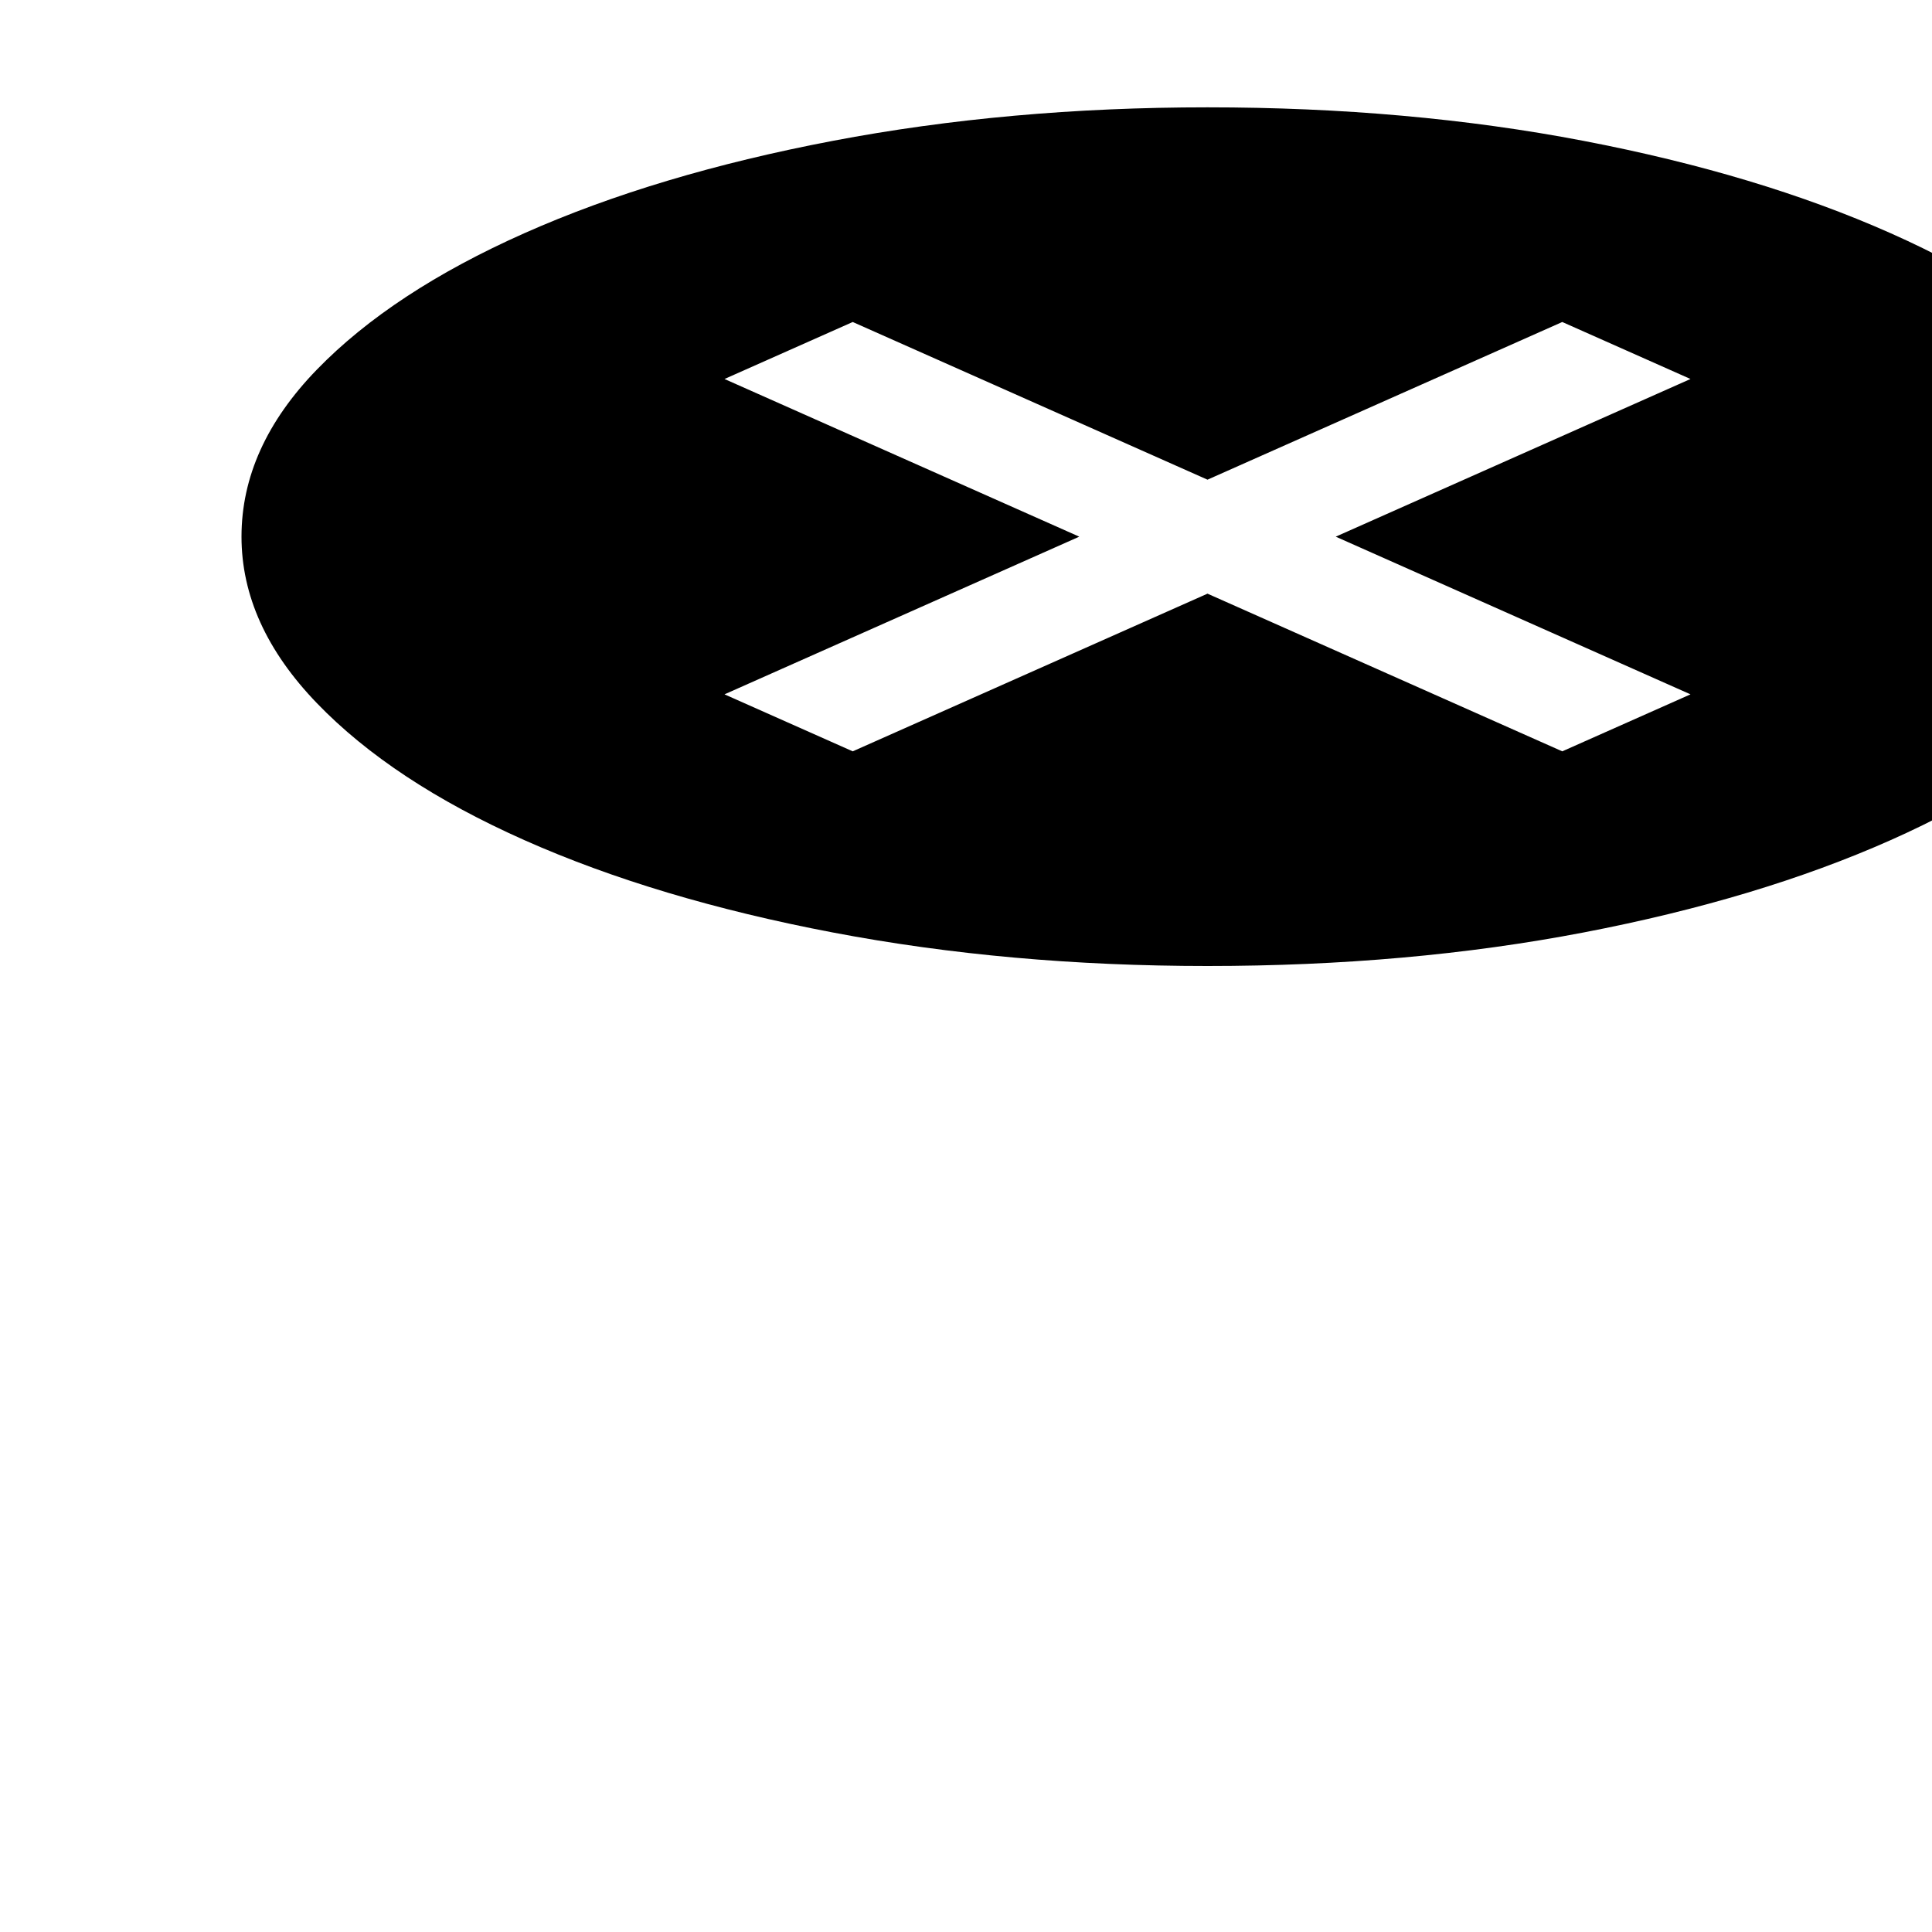
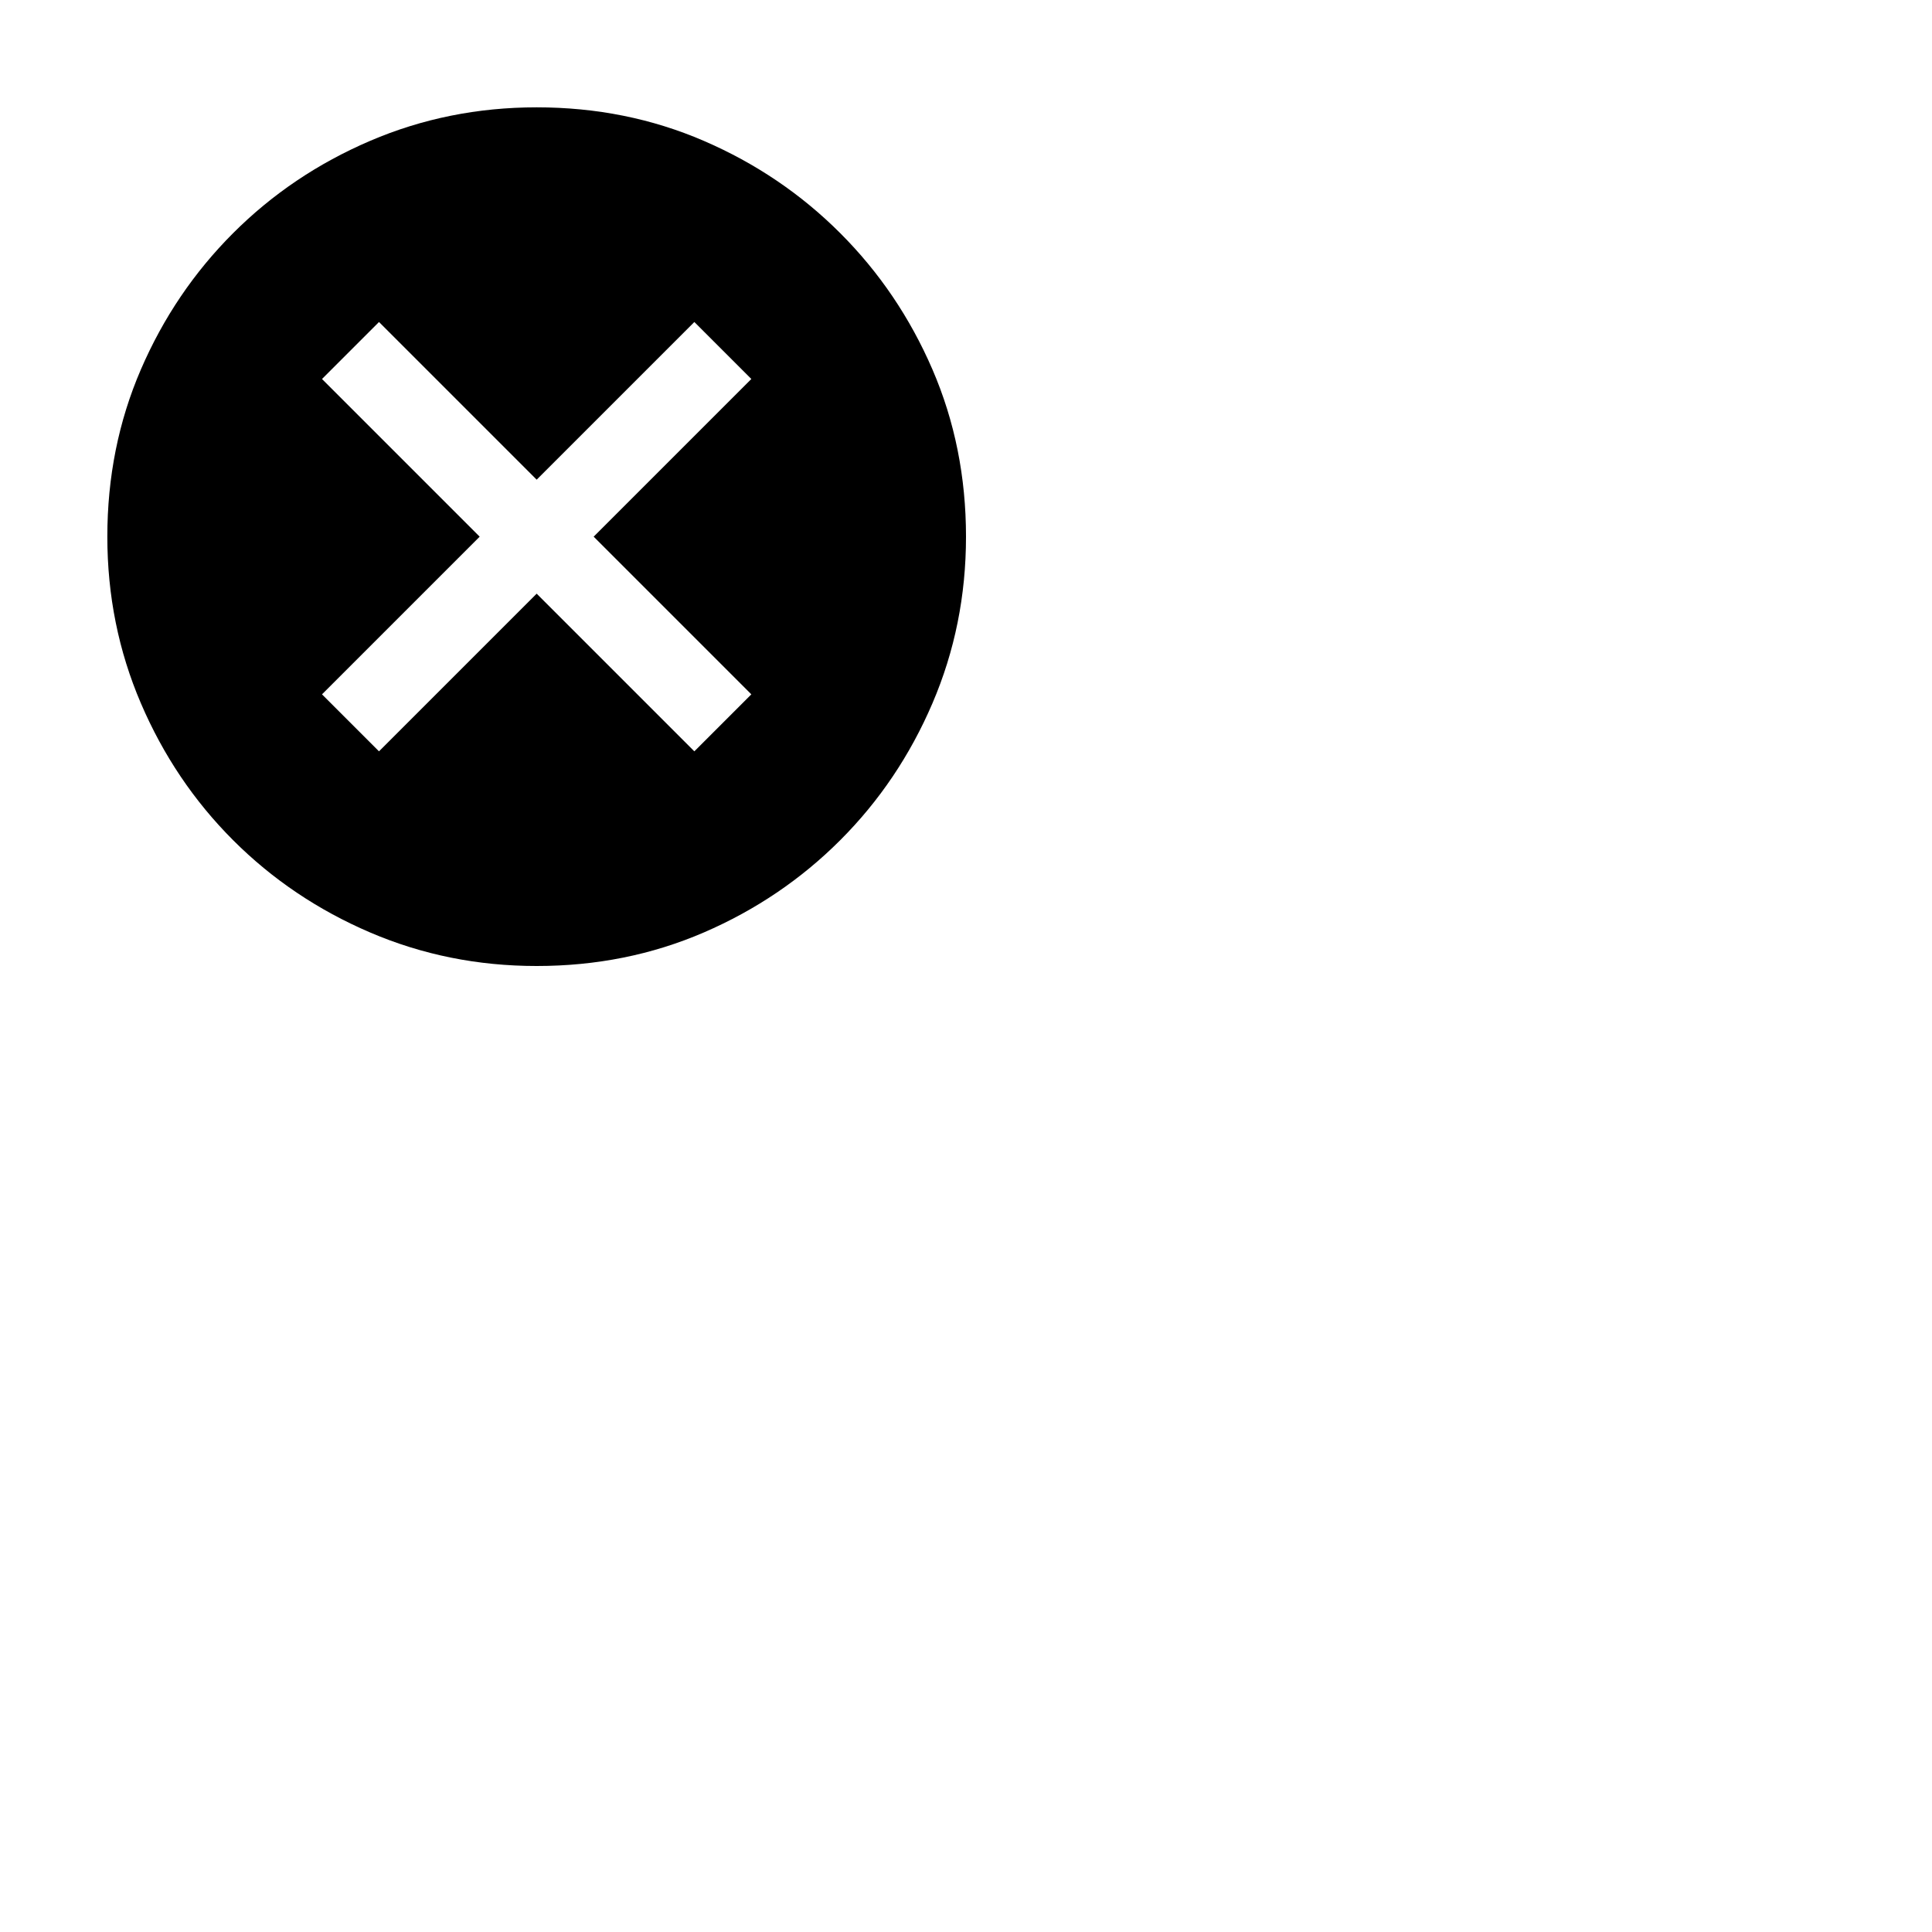
- <svg xmlns="http://www.w3.org/2000/svg" height="36px" width="100%" preserveAspectRatio="none">
+ <svg xmlns="http://www.w3.org/2000/svg" height="36px" width="36px" preserveAspectRatio="none">
  <path d="M7.062 14 10 11.062 12.938 14 14 12.938 11.062 10 14 7.062 12.938 6 10 8.938 7.062 6 6 7.062 8.938 10 6 12.938ZM10 18q-1.646 0-3.104-.625-1.458-.625-2.552-1.719t-1.719-2.552Q2 11.646 2 10q0-1.667.625-3.115.625-1.447 1.719-2.541Q5.438 3.25 6.896 2.625T10 2q1.667 0 3.115.625 1.447.625 2.541 1.719 1.094 1.094 1.719 2.541Q18 8.333 18 10q0 1.646-.625 3.104-.625 1.458-1.719 2.552t-2.541 1.719Q11.667 18 10 18Z" />
</svg>
